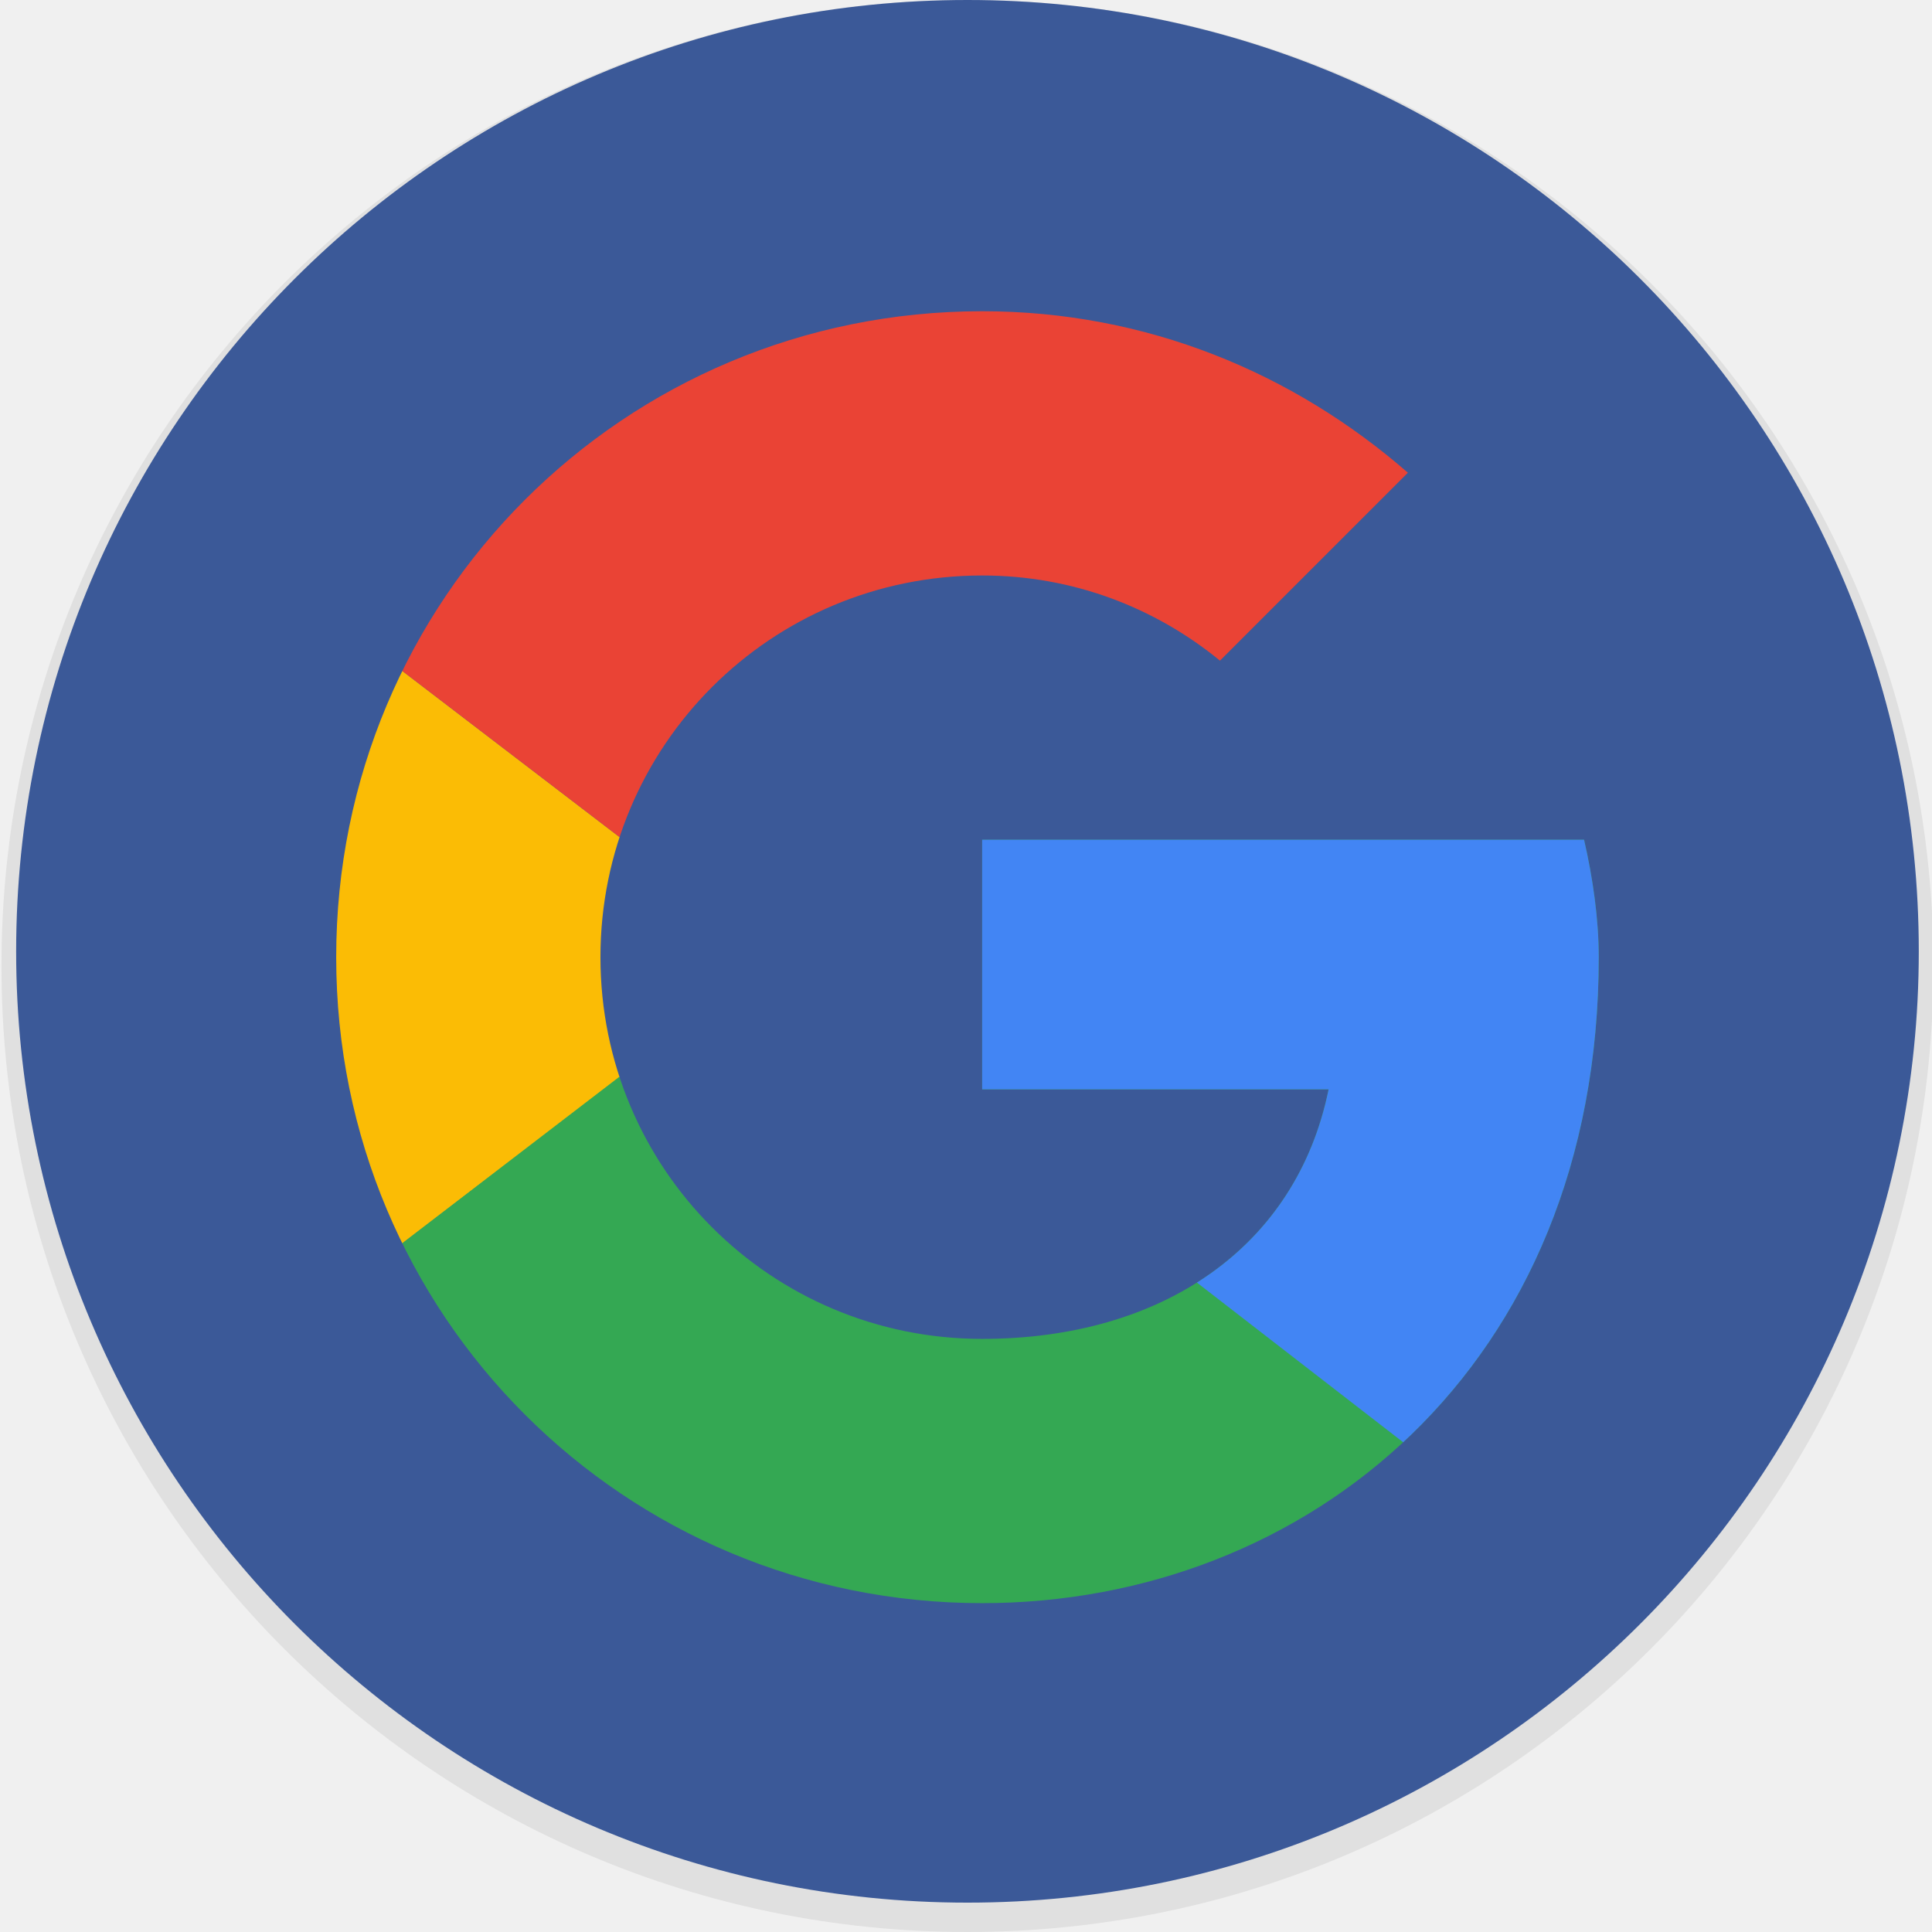
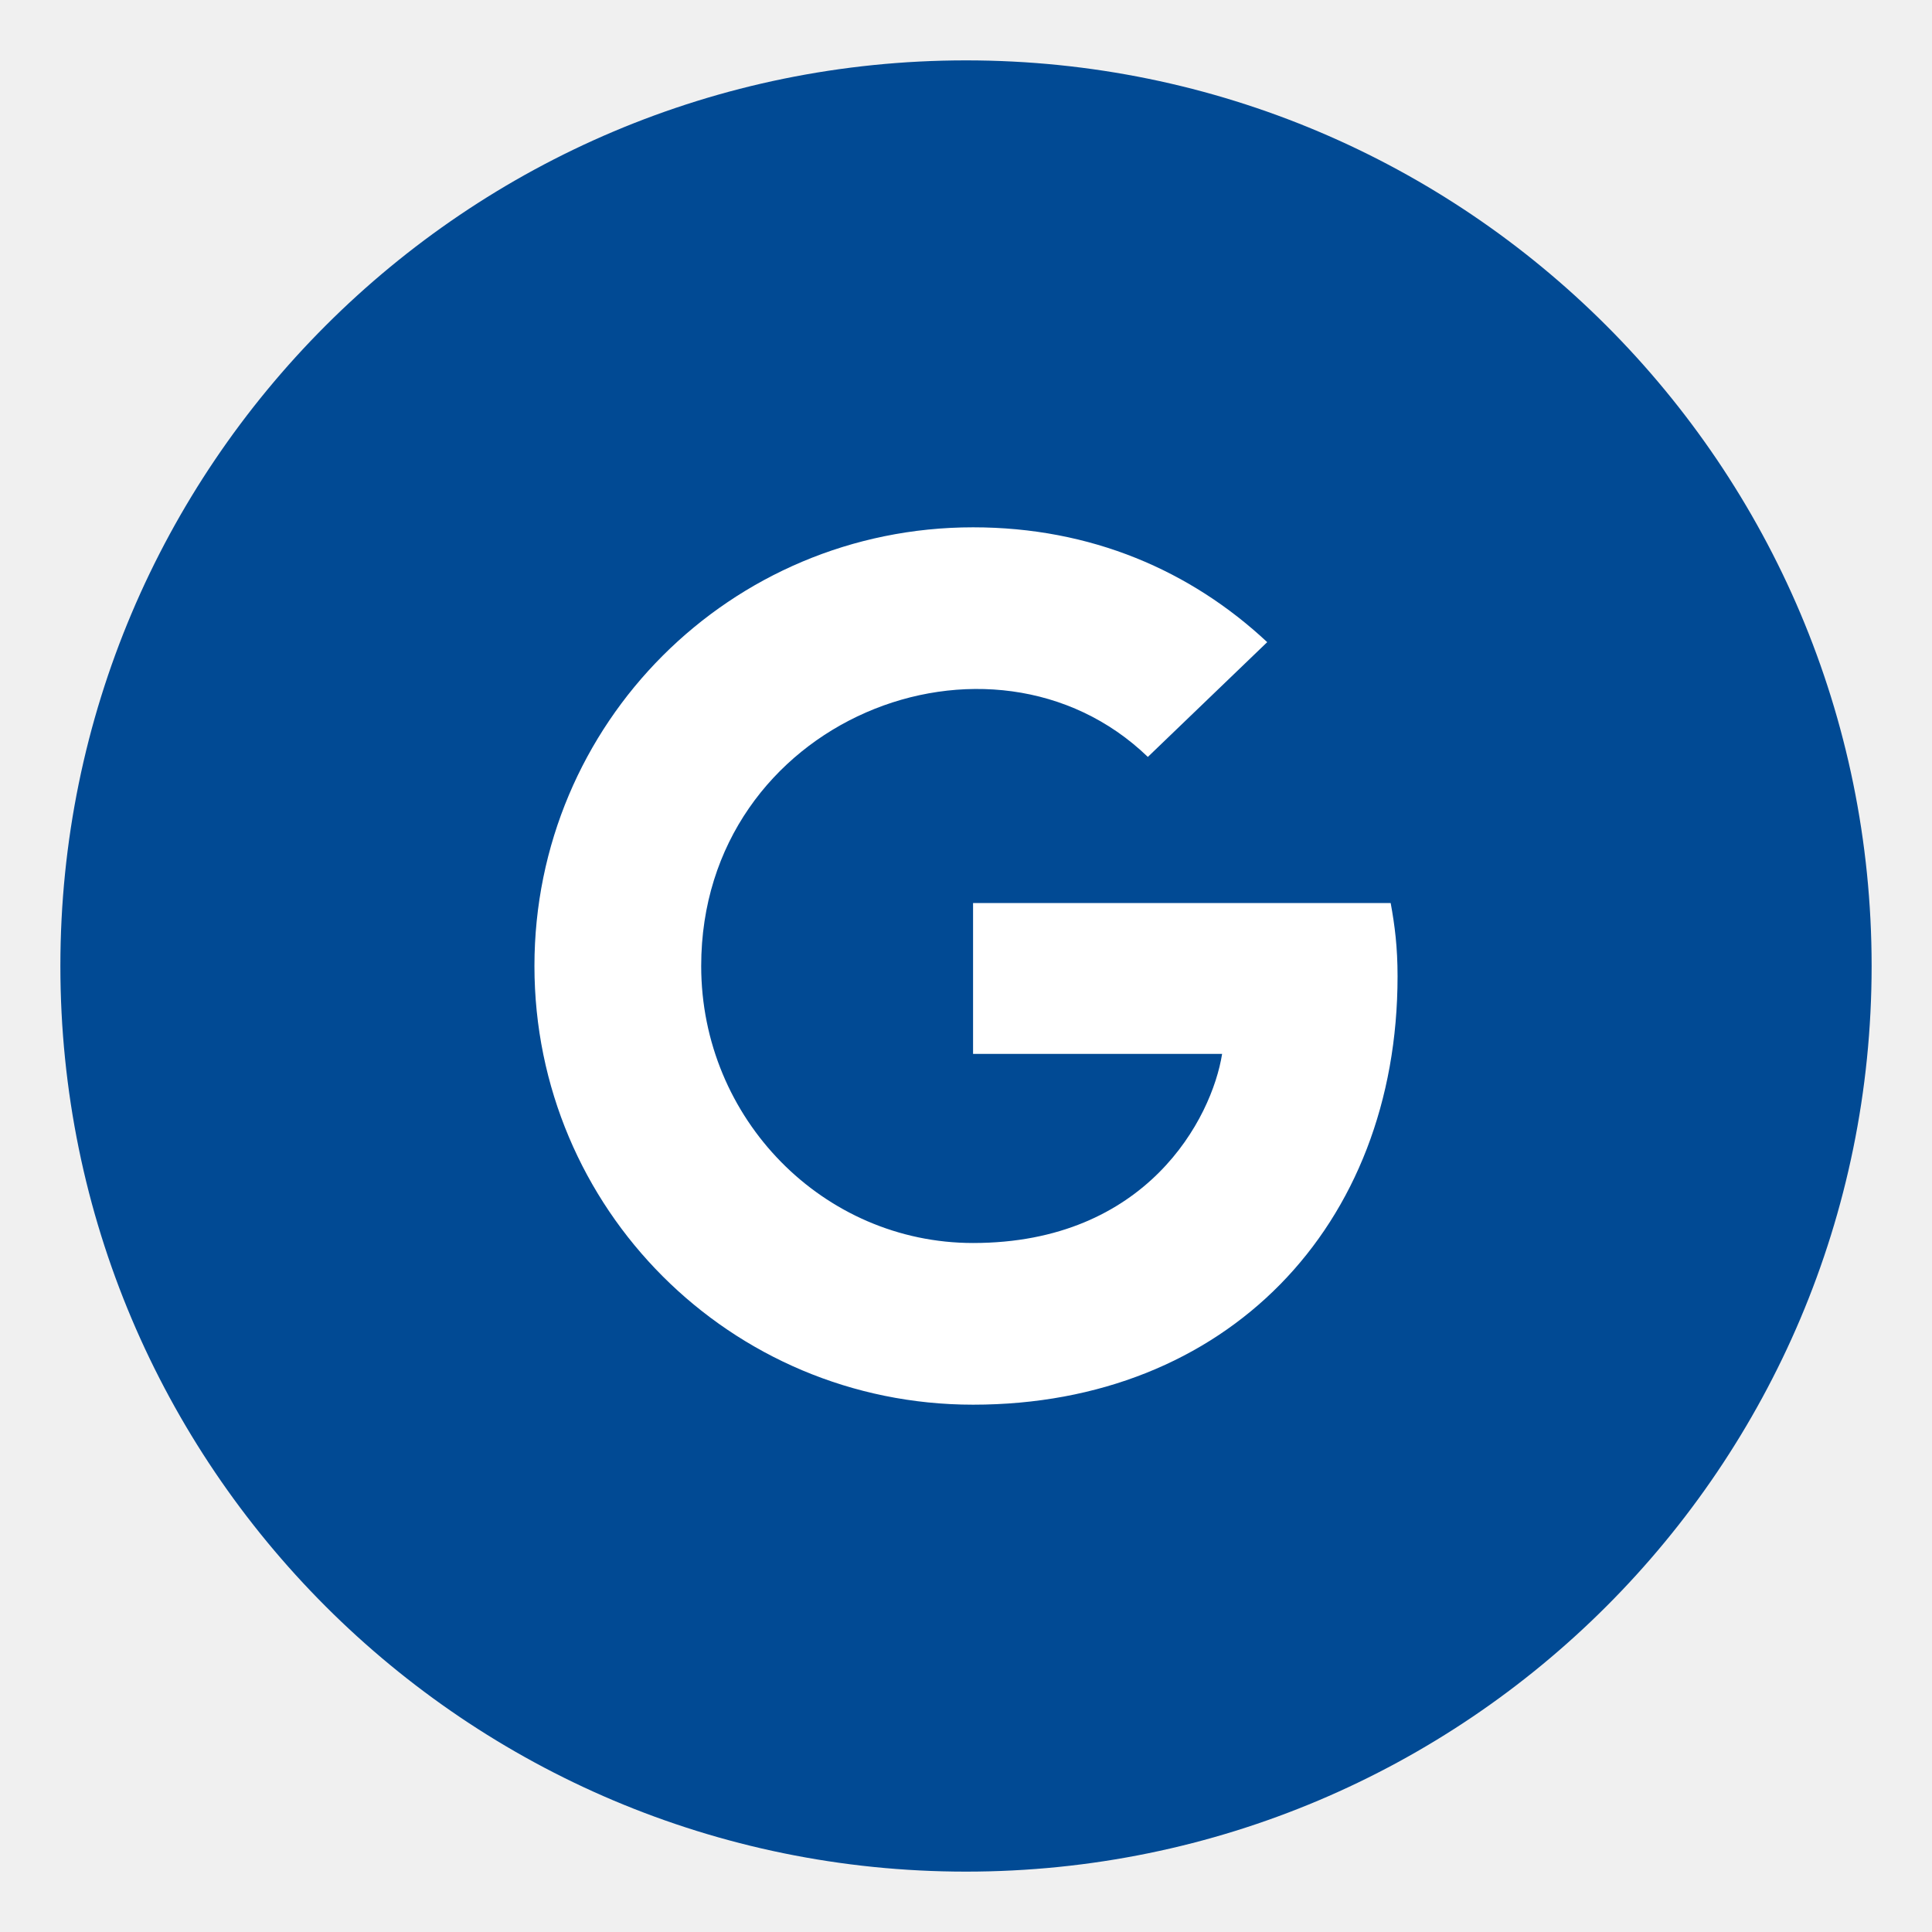
- <svg xmlns="http://www.w3.org/2000/svg" xmlns:xlink="http://www.w3.org/1999/xlink" id="SvgjsSvg1001" width="288" height="288" version="1.1">
-   <defs id="SvgjsDefs1002" />
-   <g id="SvgjsG1008">
-     <svg viewBox="-380.2 274.7 65.7 65.8" width="288" height="288">
-       <circle cx="-347.3" cy="307.6" r="32.9" fill="#e0e0e0" class="colore0e0e0 svgShape" />
-       <circle cx="-347.3" cy="307.1" r="32.4" fill="#3b5998" class="colorfff svgShape" />
-       <defs>
-         <path id="a" d="M-326.3 303.3h-20.5v8.5h11.8c-1.1 5.4-5.7 8.5-11.8 8.5-7.2 0-13-5.8-13-13s5.8-13 13-13c3.1 0 5.9 1.1 8.1 2.9l6.4-6.4c-3.9-3.4-8.9-5.5-14.5-5.5-12.2 0-22 9.8-22 22s9.8 22 22 22c11 0 21-8 21-22 0-1.3-.2-2.7-.5-4z" />
-       </defs>
-       <clipPath id="b">
-         <use overflow="visible" xlink:href="#a" />
-       </clipPath>
-       <path fill="#fbbc05" d="M-370.8 320.3v-26l17 13z" clip-path="url(#b)" class="colorfbbc05 svgShape" />
-       <defs>
-         <path id="c" d="M-326.3 303.3h-20.5v8.5h11.8c-1.1 5.4-5.7 8.5-11.8 8.5-7.2 0-13-5.8-13-13s5.8-13 13-13c3.1 0 5.9 1.1 8.1 2.9l6.4-6.4c-3.9-3.4-8.9-5.5-14.5-5.5-12.2 0-22 9.8-22 22s9.8 22 22 22c11 0 21-8 21-22 0-1.3-.2-2.7-.5-4z" />
-       </defs>
-       <clipPath id="d">
-         <use overflow="visible" xlink:href="#c" />
-       </clipPath>
-       <path fill="#ea4335" d="M-370.8 294.3l17 13 7-6.1 24-3.9v-14h-48z" clip-path="url(#d)" class="colorea4335 svgShape" />
-       <defs>
-         <path id="e" d="M-326.3 303.3h-20.5v8.5h11.8c-1.1 5.4-5.7 8.5-11.8 8.5-7.2 0-13-5.8-13-13s5.8-13 13-13c3.1 0 5.9 1.1 8.1 2.9l6.4-6.4c-3.9-3.4-8.9-5.5-14.5-5.5-12.2 0-22 9.8-22 22s9.8 22 22 22c11 0 21-8 21-22 0-1.3-.2-2.7-.5-4z" />
-       </defs>
-       <clipPath id="f">
-         <use overflow="visible" xlink:href="#e" />
-       </clipPath>
-       <path fill="#34a853" d="M-370.8 320.3l30-23 7.9 1 10.1-15v48h-48z" clip-path="url(#f)" class="color34a853 svgShape" />
-       <g>
-         <defs>
-           <path id="g" d="M-326.3 303.3h-20.5v8.5h11.8c-1.1 5.4-5.7 8.5-11.8 8.5-7.2 0-13-5.8-13-13s5.8-13 13-13c3.1 0 5.9 1.1 8.1 2.9l6.4-6.4c-3.9-3.4-8.9-5.5-14.5-5.5-12.2 0-22 9.8-22 22s9.8 22 22 22c11 0 21-8 21-22 0-1.3-.2-2.7-.5-4z" />
-         </defs>
-         <clipPath id="h">
-           <use overflow="visible" xlink:href="#g" />
-         </clipPath>
-         <path fill="#4285f4" d="M-322.8 331.3l-31-24-4-3 35-10z" clip-path="url(#h)" class="color4285f4 svgShape" />
-       </g>
-     </svg>
+ <svg xmlns="http://www.w3.org/2000/svg" width="32" height="32" viewBox="0 0 32 32" fill="none">
+   <circle cx="16" cy="16" r="15" fill="#014A94" />
+   <g clip-path="url(#clip0_1_23)">
+     <path d="M23.148 16.17C23.148 20.315 20.31 23.266 16.117 23.266C12.098 23.266 8.852 20.02 8.852 16C8.852 11.98 12.098 8.734 16.117 8.734C18.074 8.734 19.721 9.452 20.989 10.636L19.012 12.537C16.425 10.041 11.614 11.916 11.614 16C11.614 18.534 13.639 20.588 16.117 20.588C18.994 20.588 20.072 18.525 20.242 17.456H16.117V14.957H23.034C23.102 15.329 23.148 15.687 23.148 16.17Z" fill="white" />
  </g>
+   <defs>
+     <clipPath id="clip0_1_23">
+       <rect width="15" height="15" fill="white" transform="translate(8.5 8.5)" />
+     </clipPath>
+   </defs>
</svg>
